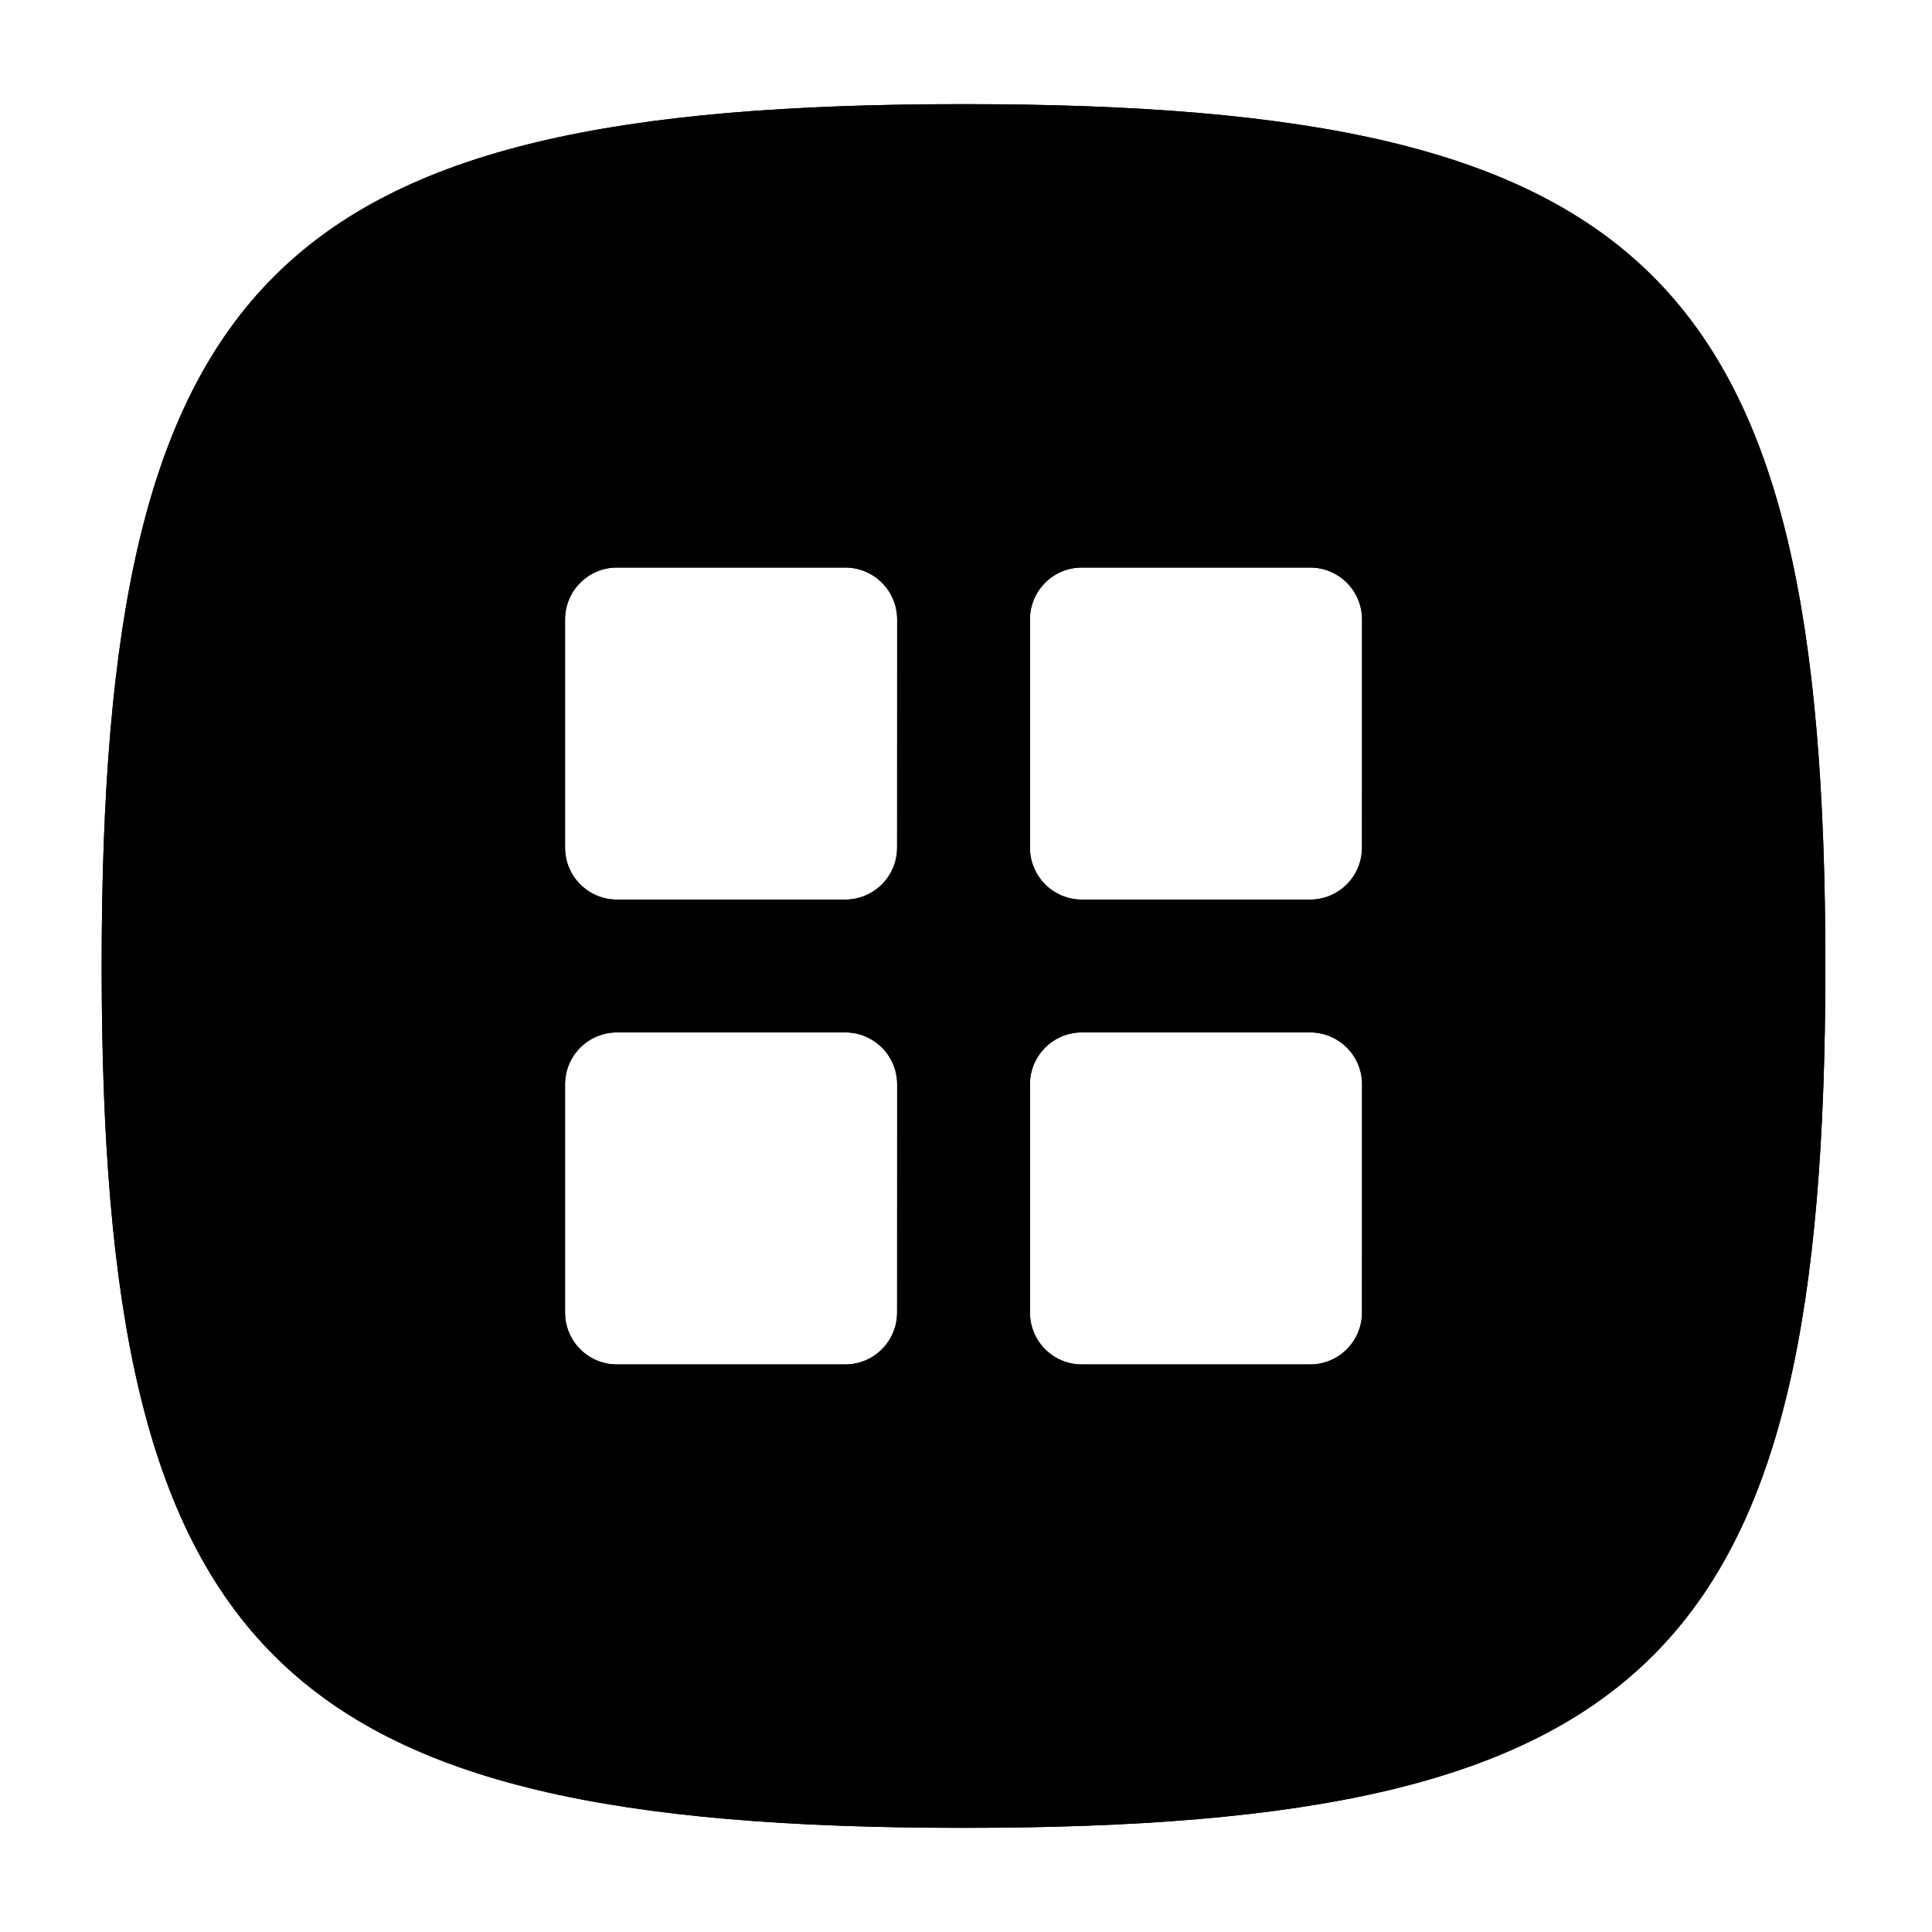
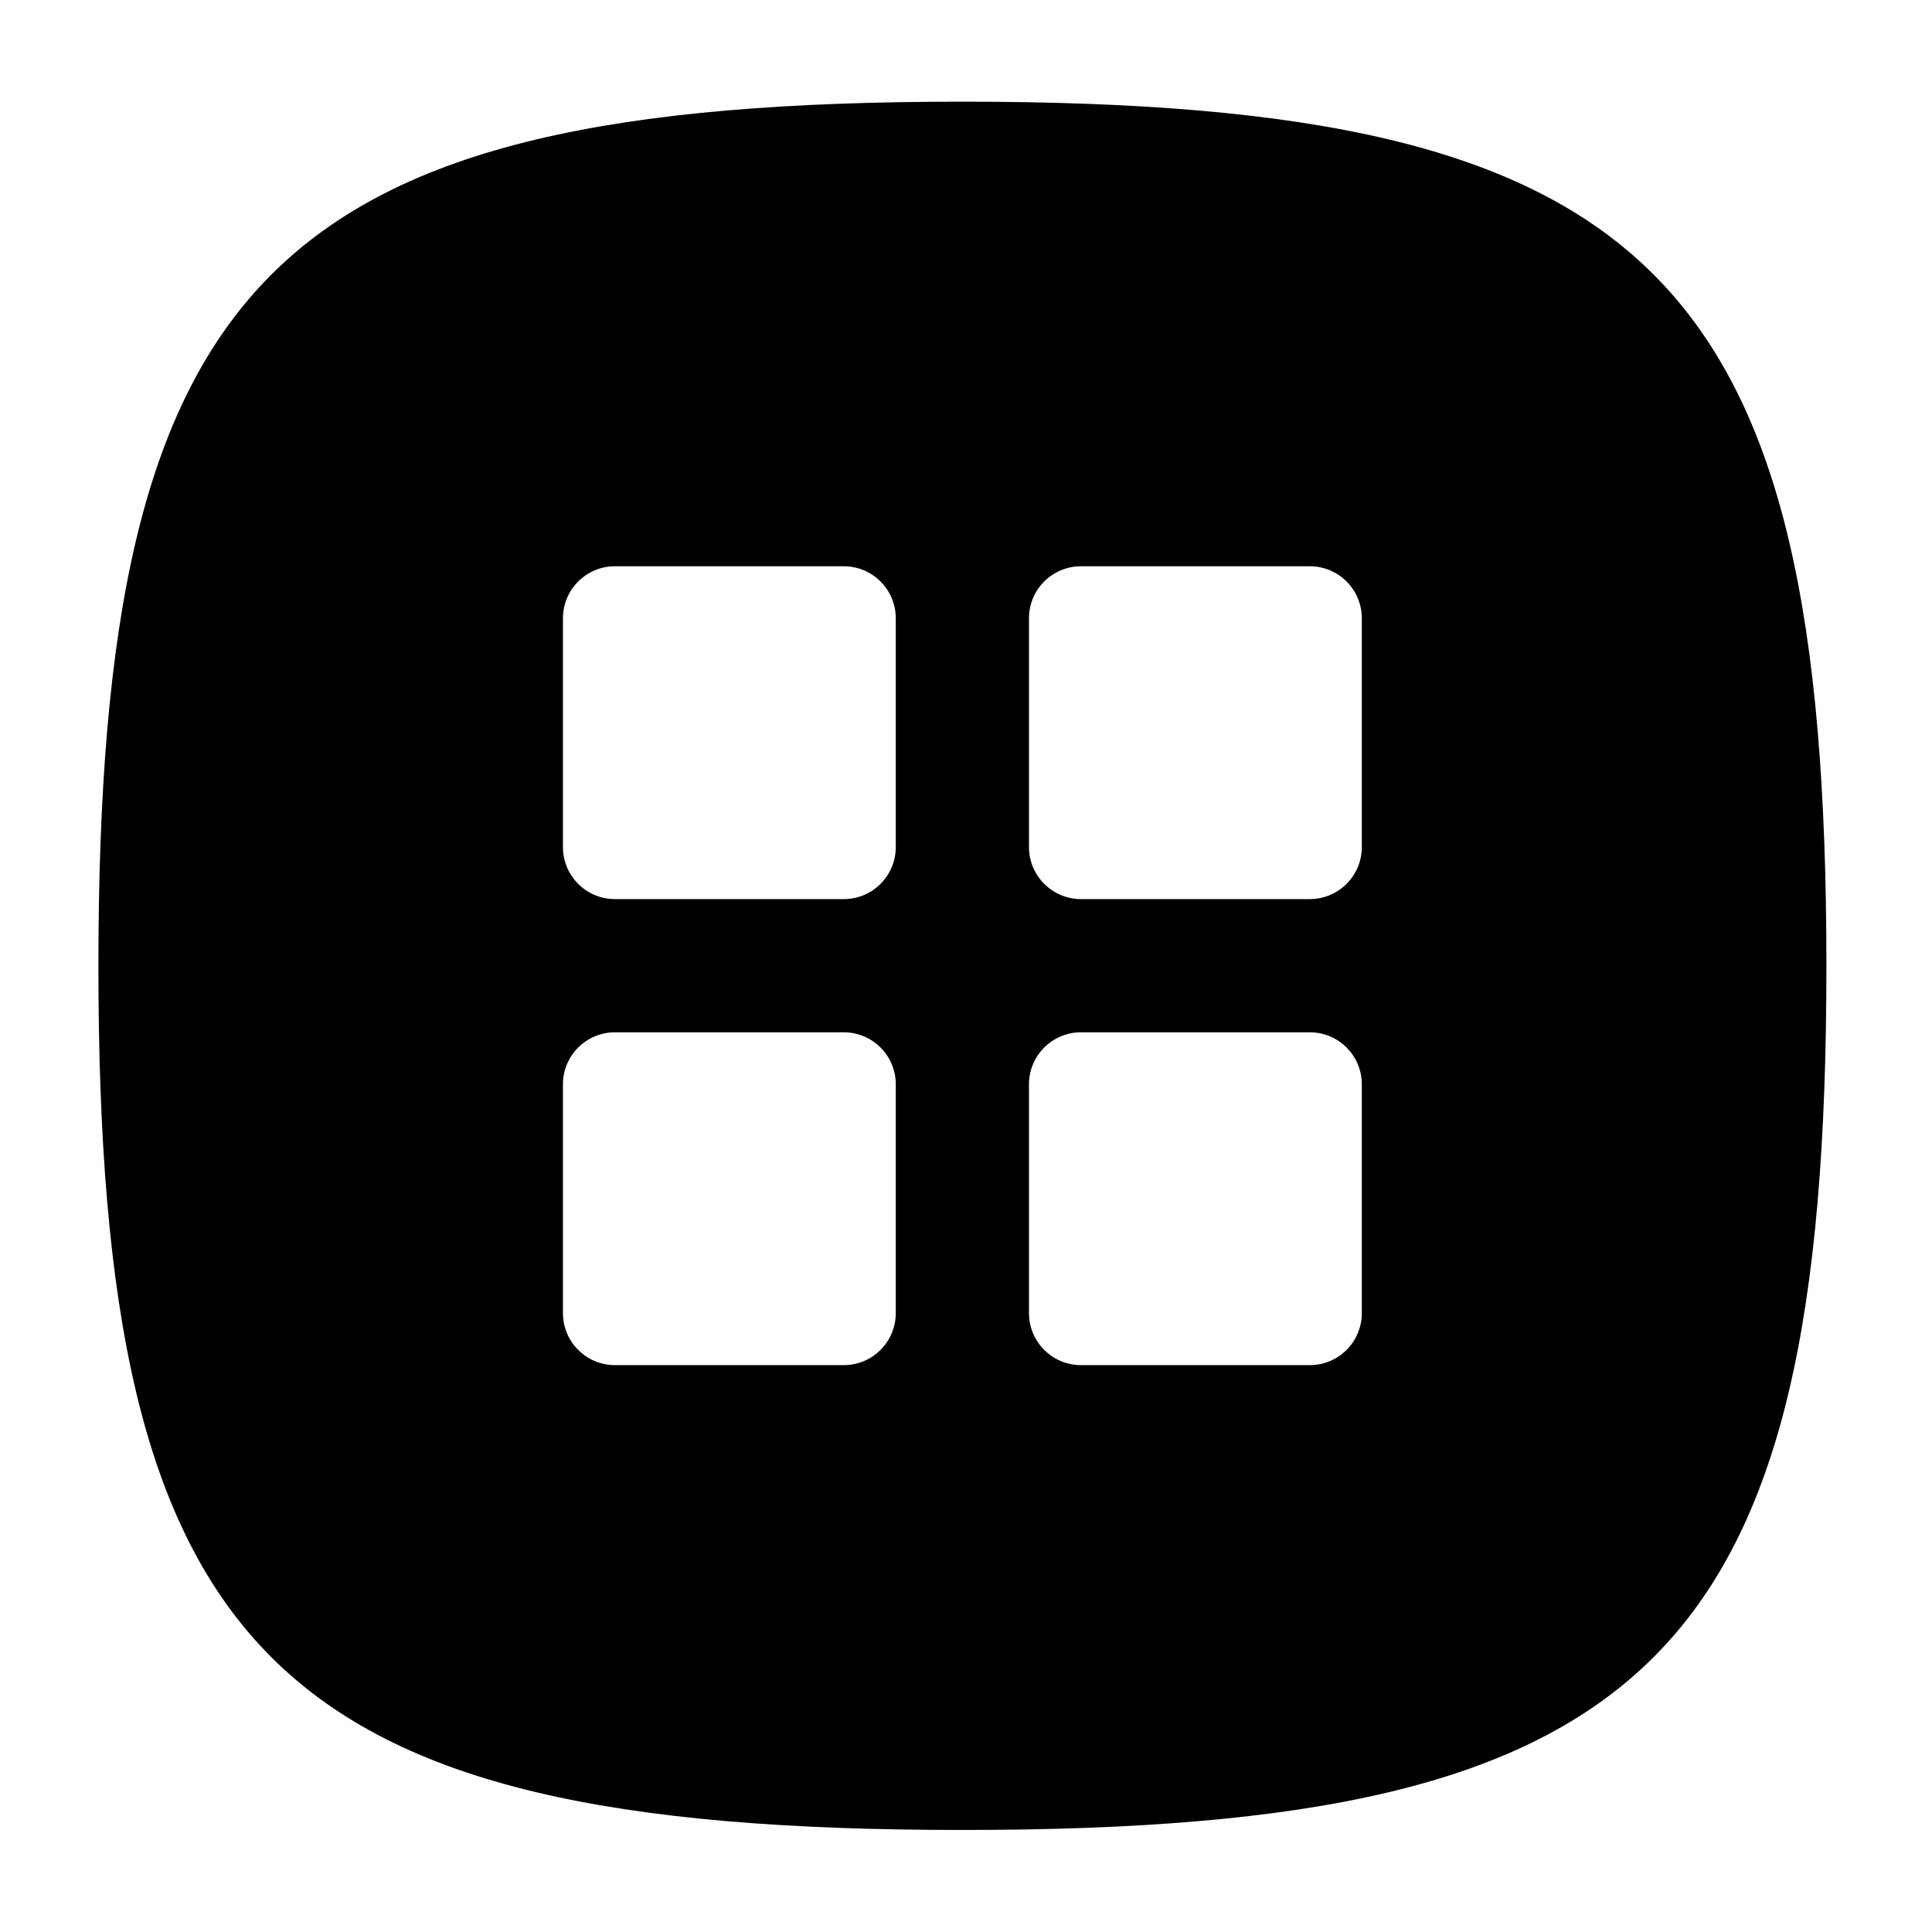
<svg xmlns="http://www.w3.org/2000/svg" viewBox="0 0 32 32">
  <g id="New">
-     <path d="M15.959,1.725C4.539,1.725,1.684,4.58,1.684,16S4.539,30.275,15.959,30.275,30.234,27.42,30.234,16,27.379,1.725,15.959,1.725Zm-1.1,20.015a.86.86,0,0,1-.86.86h-3.78a.86.86,0,0,1-.86-.86V17.96a.86.86,0,0,1,.86-.86H14a.86.86,0,0,1,.86.86Zm0-7.7a.86.86,0,0,1-.86.86h-3.78a.86.86,0,0,1-.86-.86V10.26a.86.86,0,0,1,.86-.86H14a.86.86,0,0,1,.86.86Zm7.7,7.7a.86.86,0,0,1-.86.86h-3.78a.86.86,0,0,1-.86-.86V17.96a.86.86,0,0,1,.86-.86H21.7a.86.86,0,0,1,.86.86Zm0-7.7a.86.86,0,0,1-.86.86h-3.78a.86.86,0,0,1-.86-.86V10.26a.86.86,0,0,1,.86-.86H21.7a.86.86,0,0,1,.86.86Z" />
-     <path d="M15.959,1.725C4.539,1.725,1.684,4.58,1.684,16S4.539,30.275,15.959,30.275,30.234,27.42,30.234,16,27.379,1.725,15.959,1.725Zm-1.1,20.015a.86.86,0,0,1-.86.86h-3.78a.86.86,0,0,1-.86-.86V17.96a.86.86,0,0,1,.86-.86H14a.86.86,0,0,1,.86.86Zm0-7.7a.86.86,0,0,1-.86.86h-3.78a.86.86,0,0,1-.86-.86V10.26a.86.86,0,0,1,.86-.86H14a.86.86,0,0,1,.86.86Zm7.7,7.7a.86.86,0,0,1-.86.86h-3.78a.86.86,0,0,1-.86-.86V17.96a.86.86,0,0,1,.86-.86H21.7a.86.86,0,0,1,.86.86Zm0-7.7a.86.86,0,0,1-.86.86h-3.78a.86.86,0,0,1-.86-.86V10.26a.86.86,0,0,1,.86-.86H21.7a.86.86,0,0,1,.86.86Z" />
+     <path d="M30.251,16c0,11.448-2.863,14.31-14.311,14.31S1.63,27.443,1.63,16,4.492,1.684,15.94,1.684,30.251,4.547,30.251,16ZM14.837,17.96a.862.862,0,0,0-.862-.862H10.186a.862.862,0,0,0-.862.862v3.789a.862.862,0,0,0,.862.862h3.789a.862.862,0,0,0,.862-.862Zm0-7.719a.862.862,0,0,0-.862-.862H10.186a.862.862,0,0,0-.862.862V14.03a.862.862,0,0,0,.862.862h3.789a.862.862,0,0,0,.862-.862Zm7.719,7.719a.862.862,0,0,0-.862-.862H17.905a.862.862,0,0,0-.862.862v3.789a.862.862,0,0,0,.862.862h3.789a.862.862,0,0,0,.862-.862Zm0-7.719a.862.862,0,0,0-.862-.862H17.905a.862.862,0,0,0-.862.862V14.03a.862.862,0,0,0,.862.862h3.789a.862.862,0,0,0,.862-.862Z" />
  </g>
</svg>
